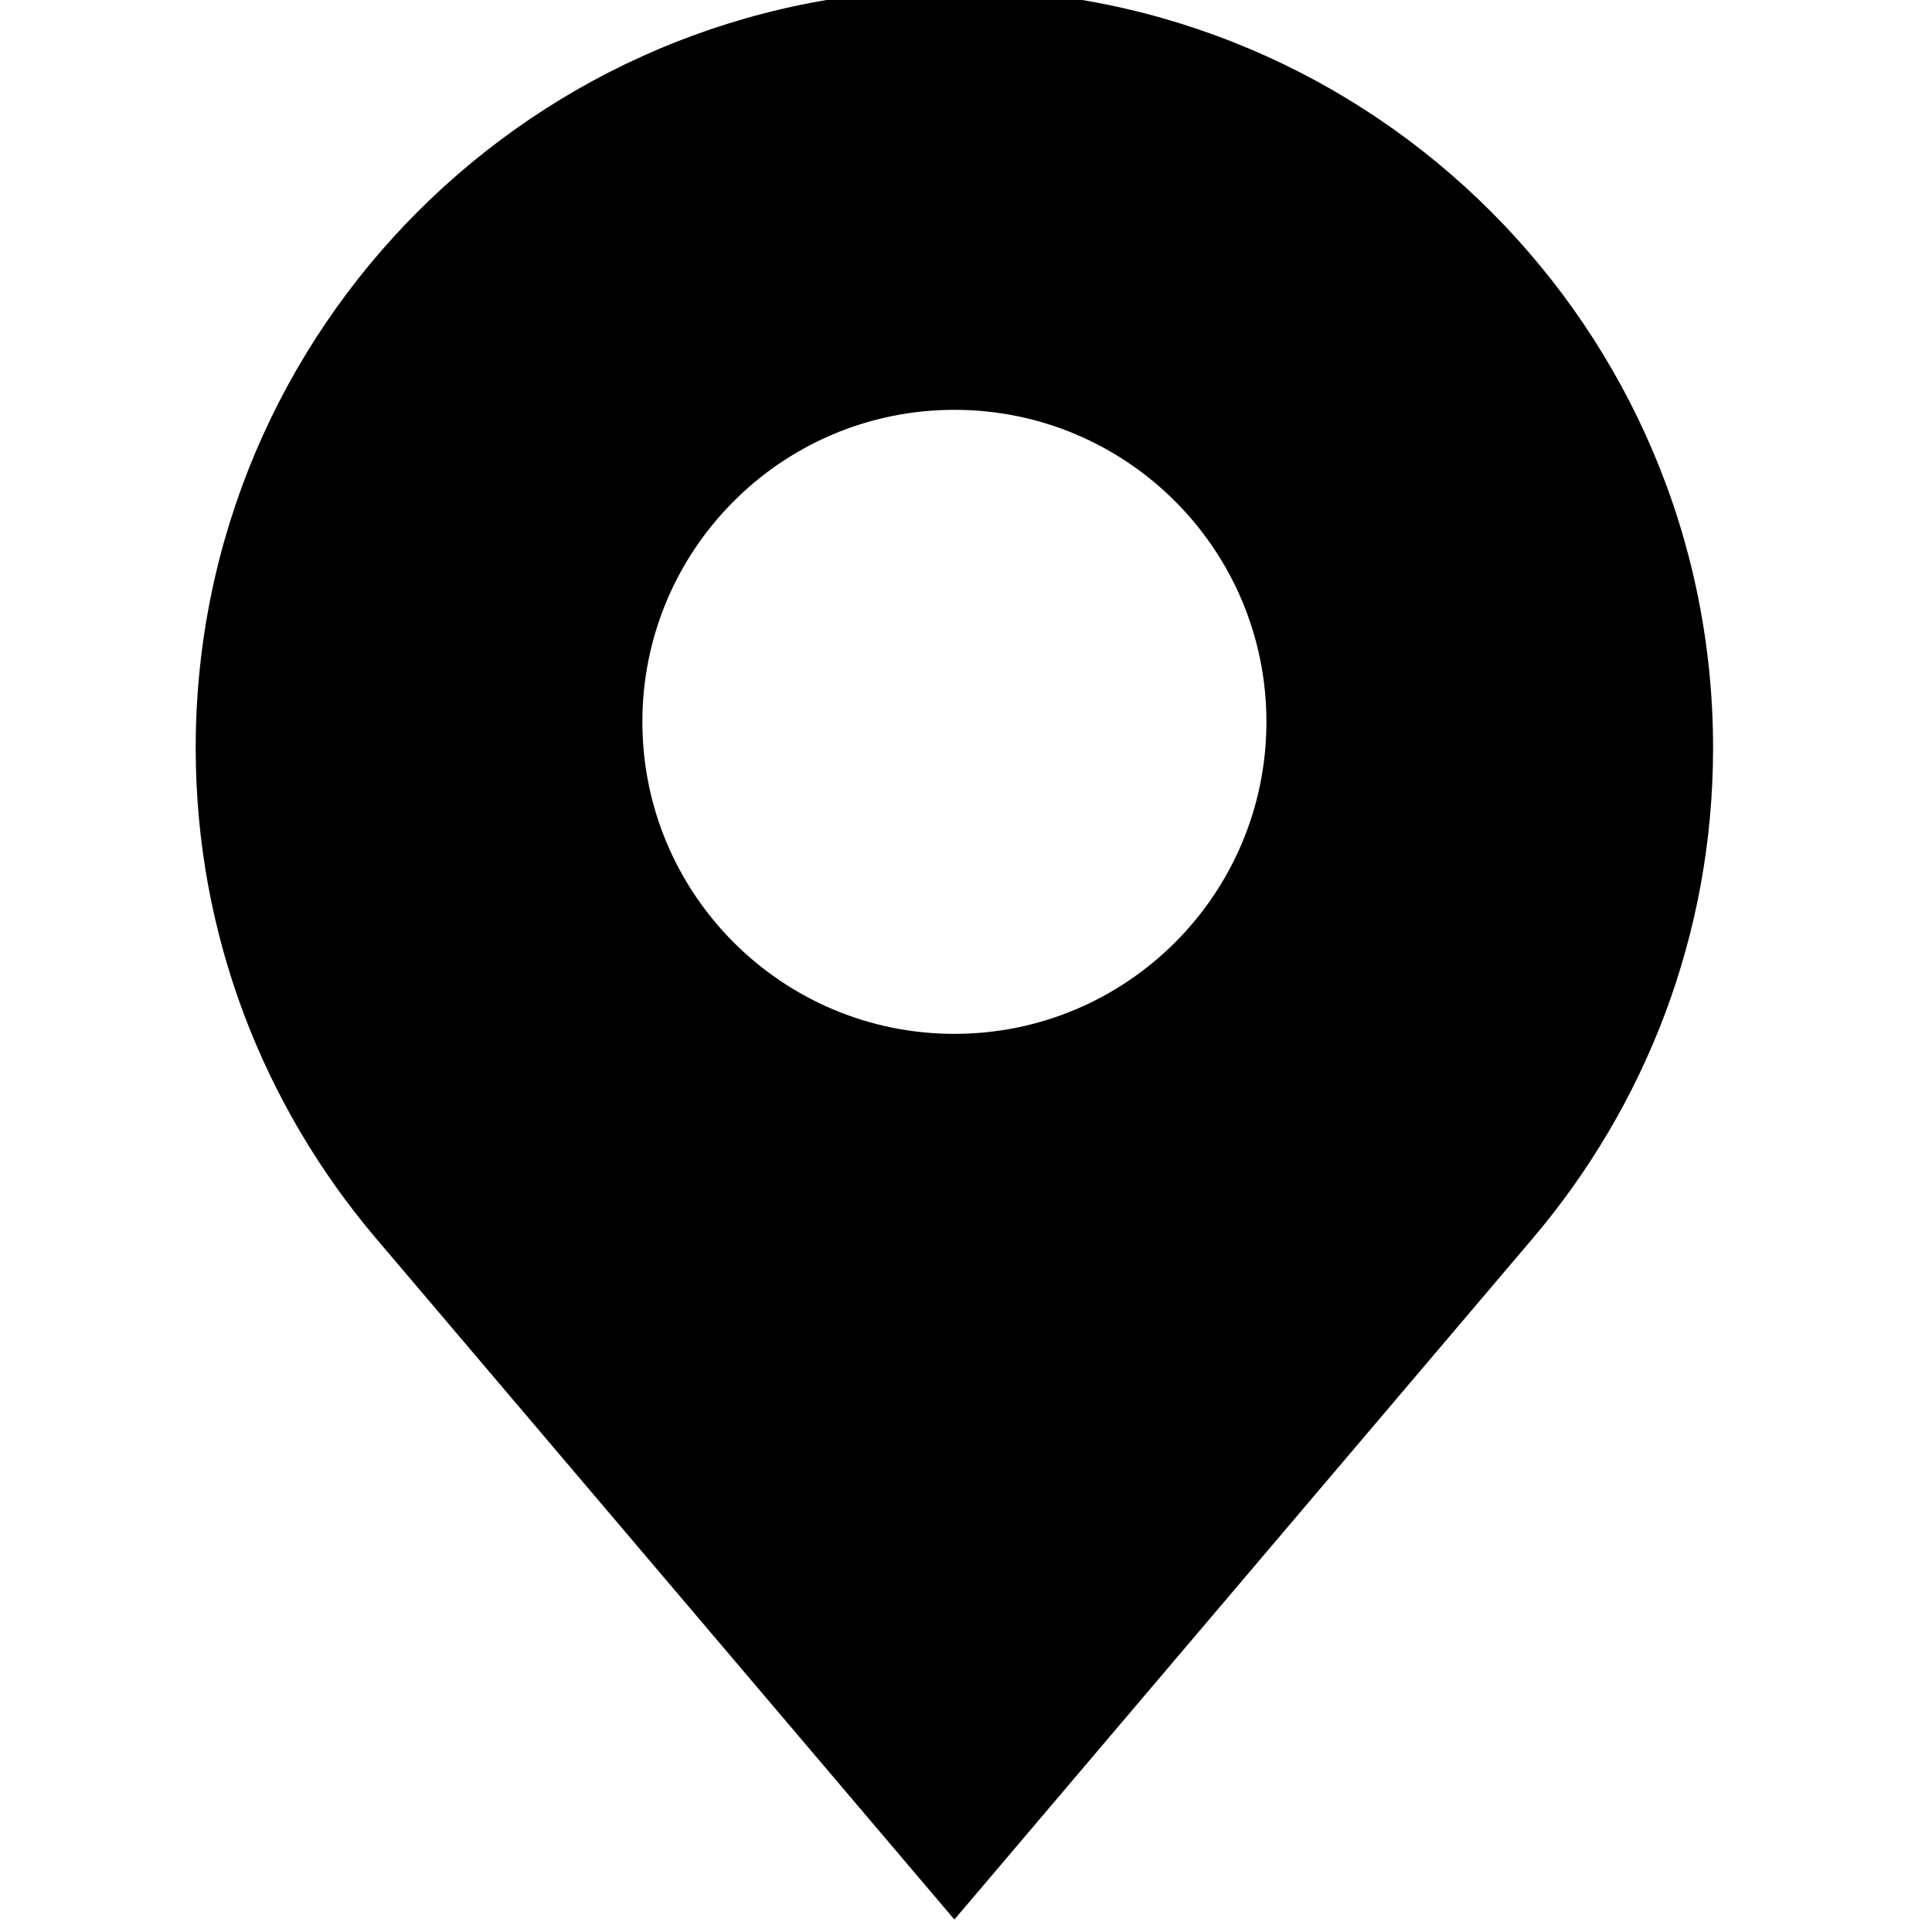
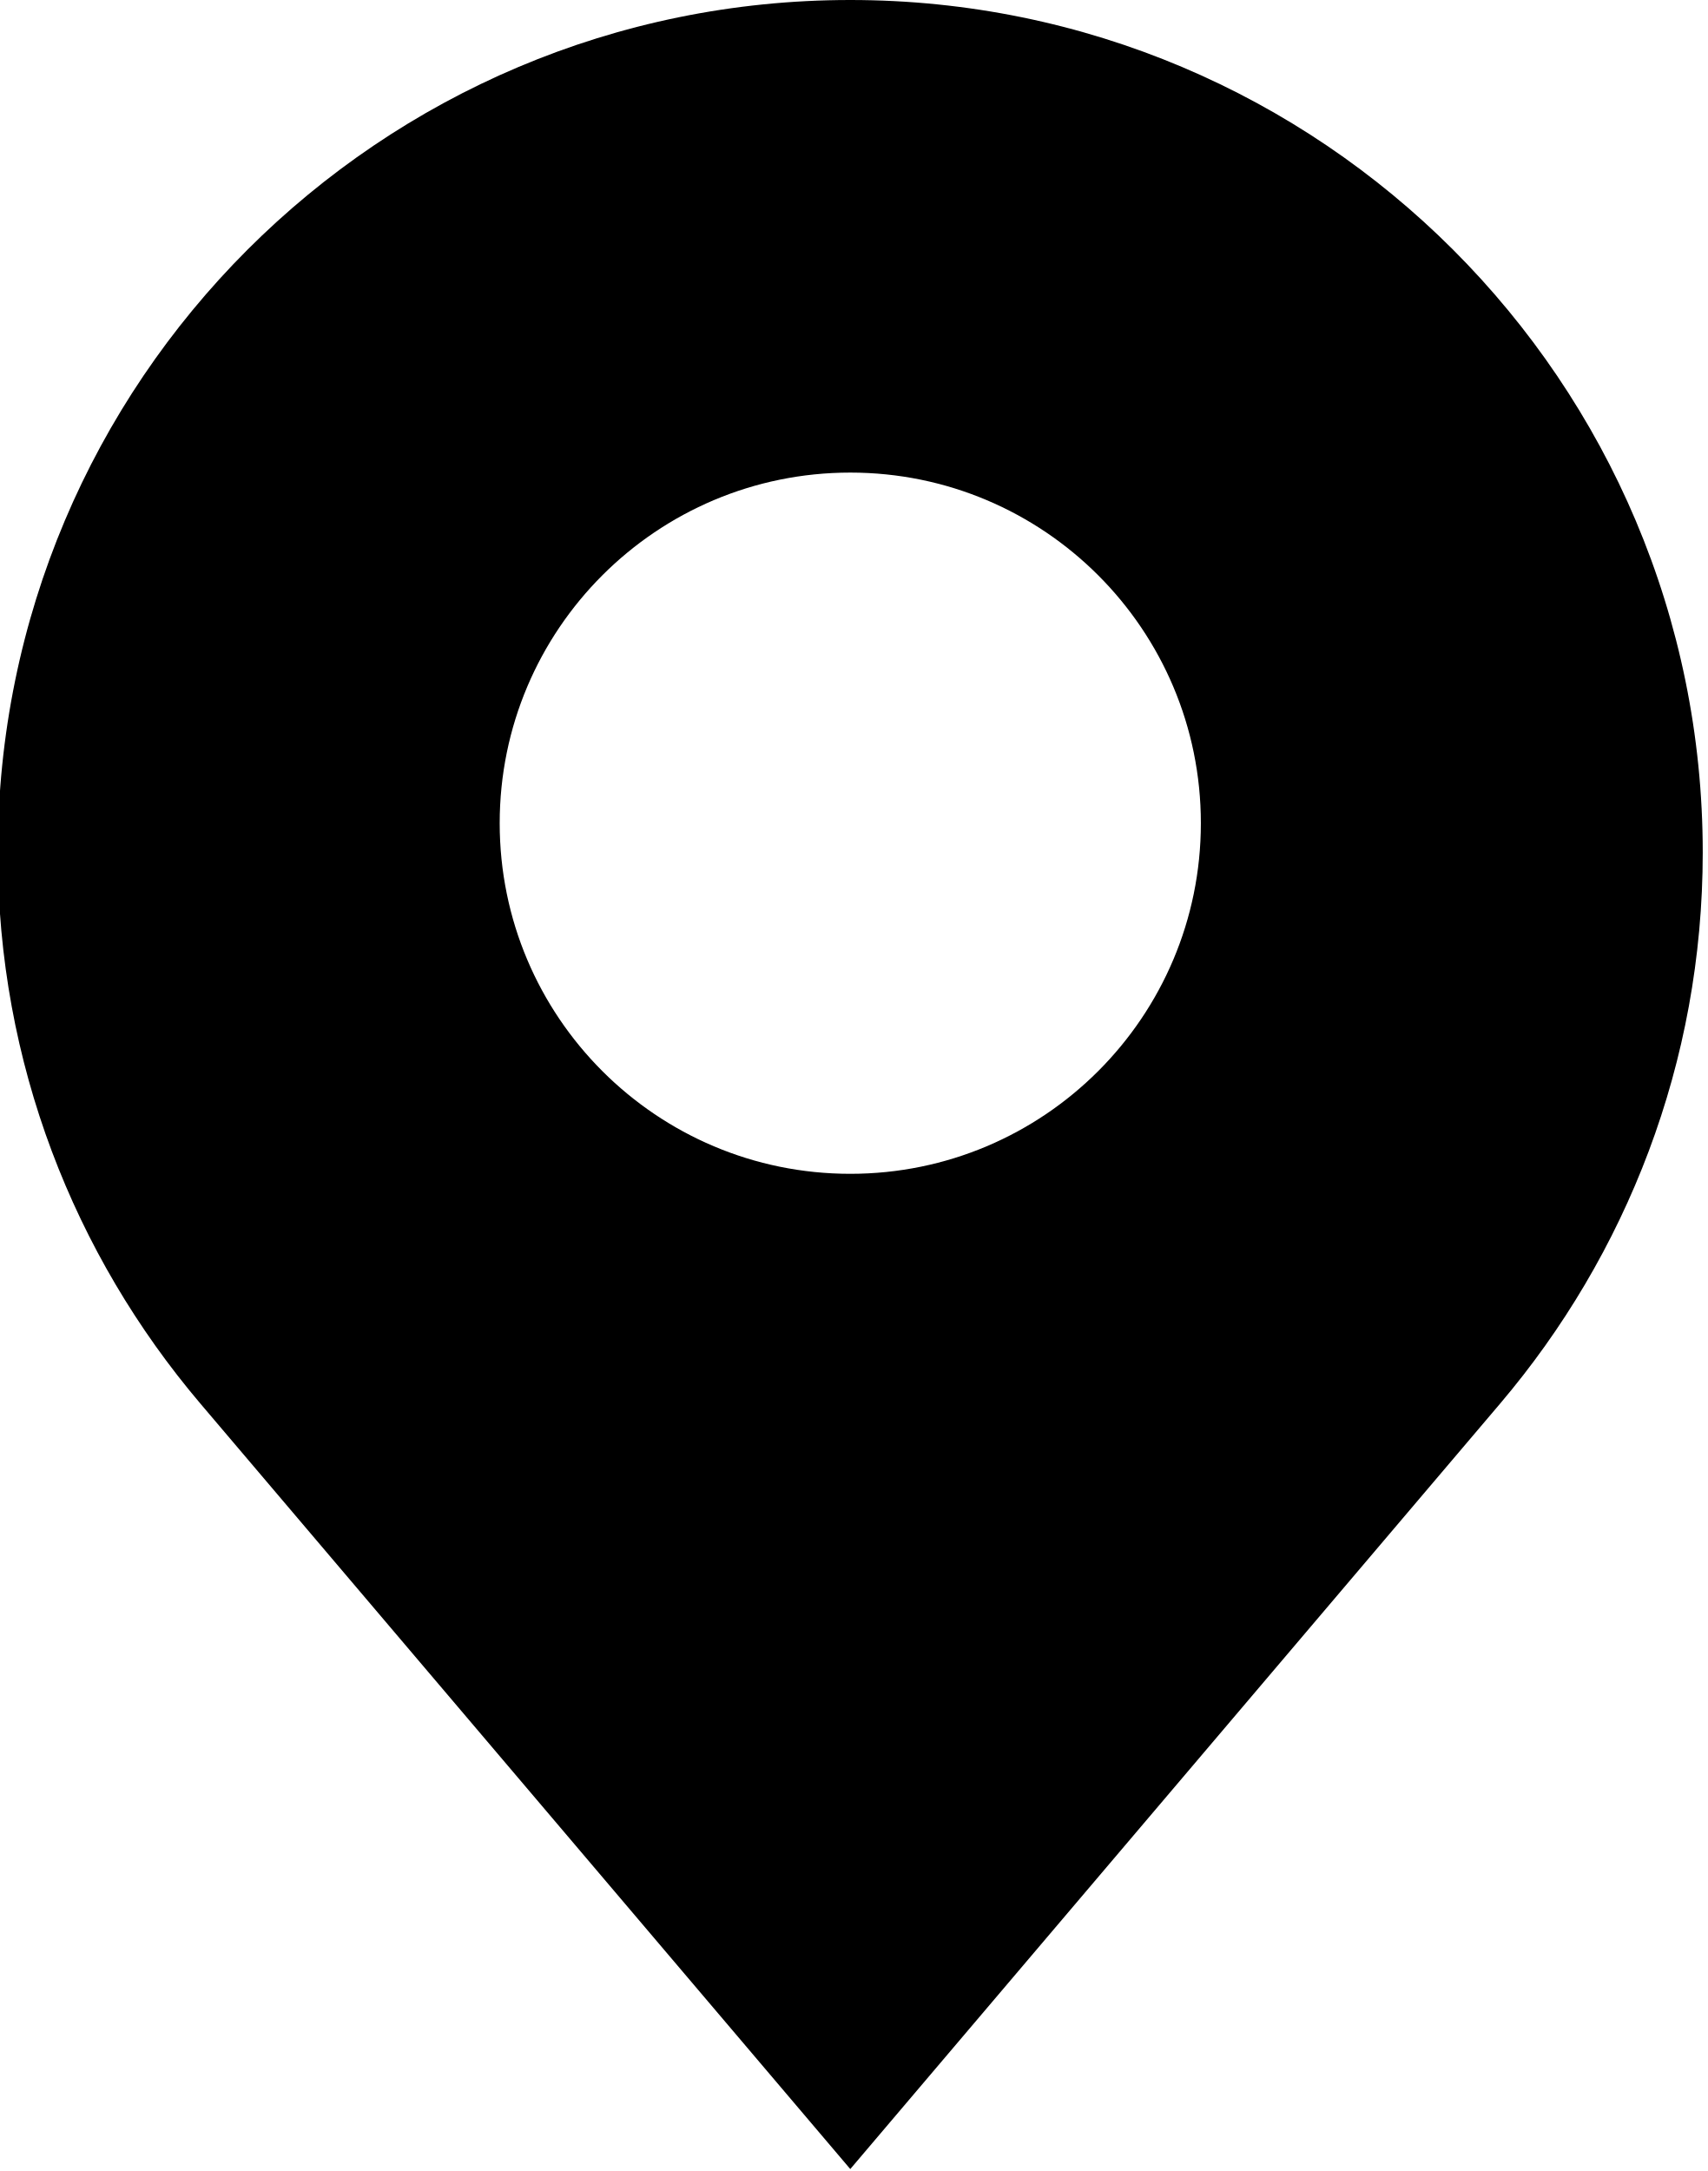
- <svg xmlns="http://www.w3.org/2000/svg" version="1.1" width="445" height="445" viewBox="0 0 445 445" xml:space="preserve">
+ <svg xmlns="http://www.w3.org/2000/svg" version="1.1" width="350" height="445" viewBox="48 0 350 445" xml:space="preserve">
  <defs>
</defs>
-   <g id="icon" style="stroke: none; stroke-width: 1; stroke-dasharray: none; stroke-linecap: butt; stroke-linejoin: miter; stroke-miterlimit: 10; fill: none; fill-rule: nonzero; opacity: 1;" transform="translate(-2.472222 -2.472222) scale(4.94 4.94)">
+   <g id="icon" style="stroke: none; stroke-width: 1; stroke-dasharray: none; stroke-linecap: butt; stroke-linejoin: miter; stroke-miterlimit: 10; fill: none; fill-rule: nonzero; opacity: 1;" transform="scale(4.94 4.94)">
    <path d="M 45 0 C 25.463 0 9.625 15.838 9.625 35.375 c 0 8.722 3.171 16.693 8.404 22.861 L 45 90 l 26.97 -31.765 c 5.233 -6.167 8.404 -14.139 8.404 -22.861 C 80.375 15.838 64.537 0 45 0 z M 45 48.705 c -8.035 0 -14.548 -6.513 -14.548 -14.548 c 0 -8.035 6.513 -14.548 14.548 -14.548 s 14.548 6.513 14.548 14.548 C 59.548 42.192 53.035 48.705 45 48.705 z" style="stroke: none; stroke-width: 1; stroke-dasharray: none; stroke-linecap: butt; stroke-linejoin: miter; stroke-miterlimit: 10; fill: rgb(0,0,0); fill-rule: nonzero; opacity: 1;" transform=" matrix(1 0 0 1 0 0) " stroke-linecap="round" />
  </g>
</svg>
